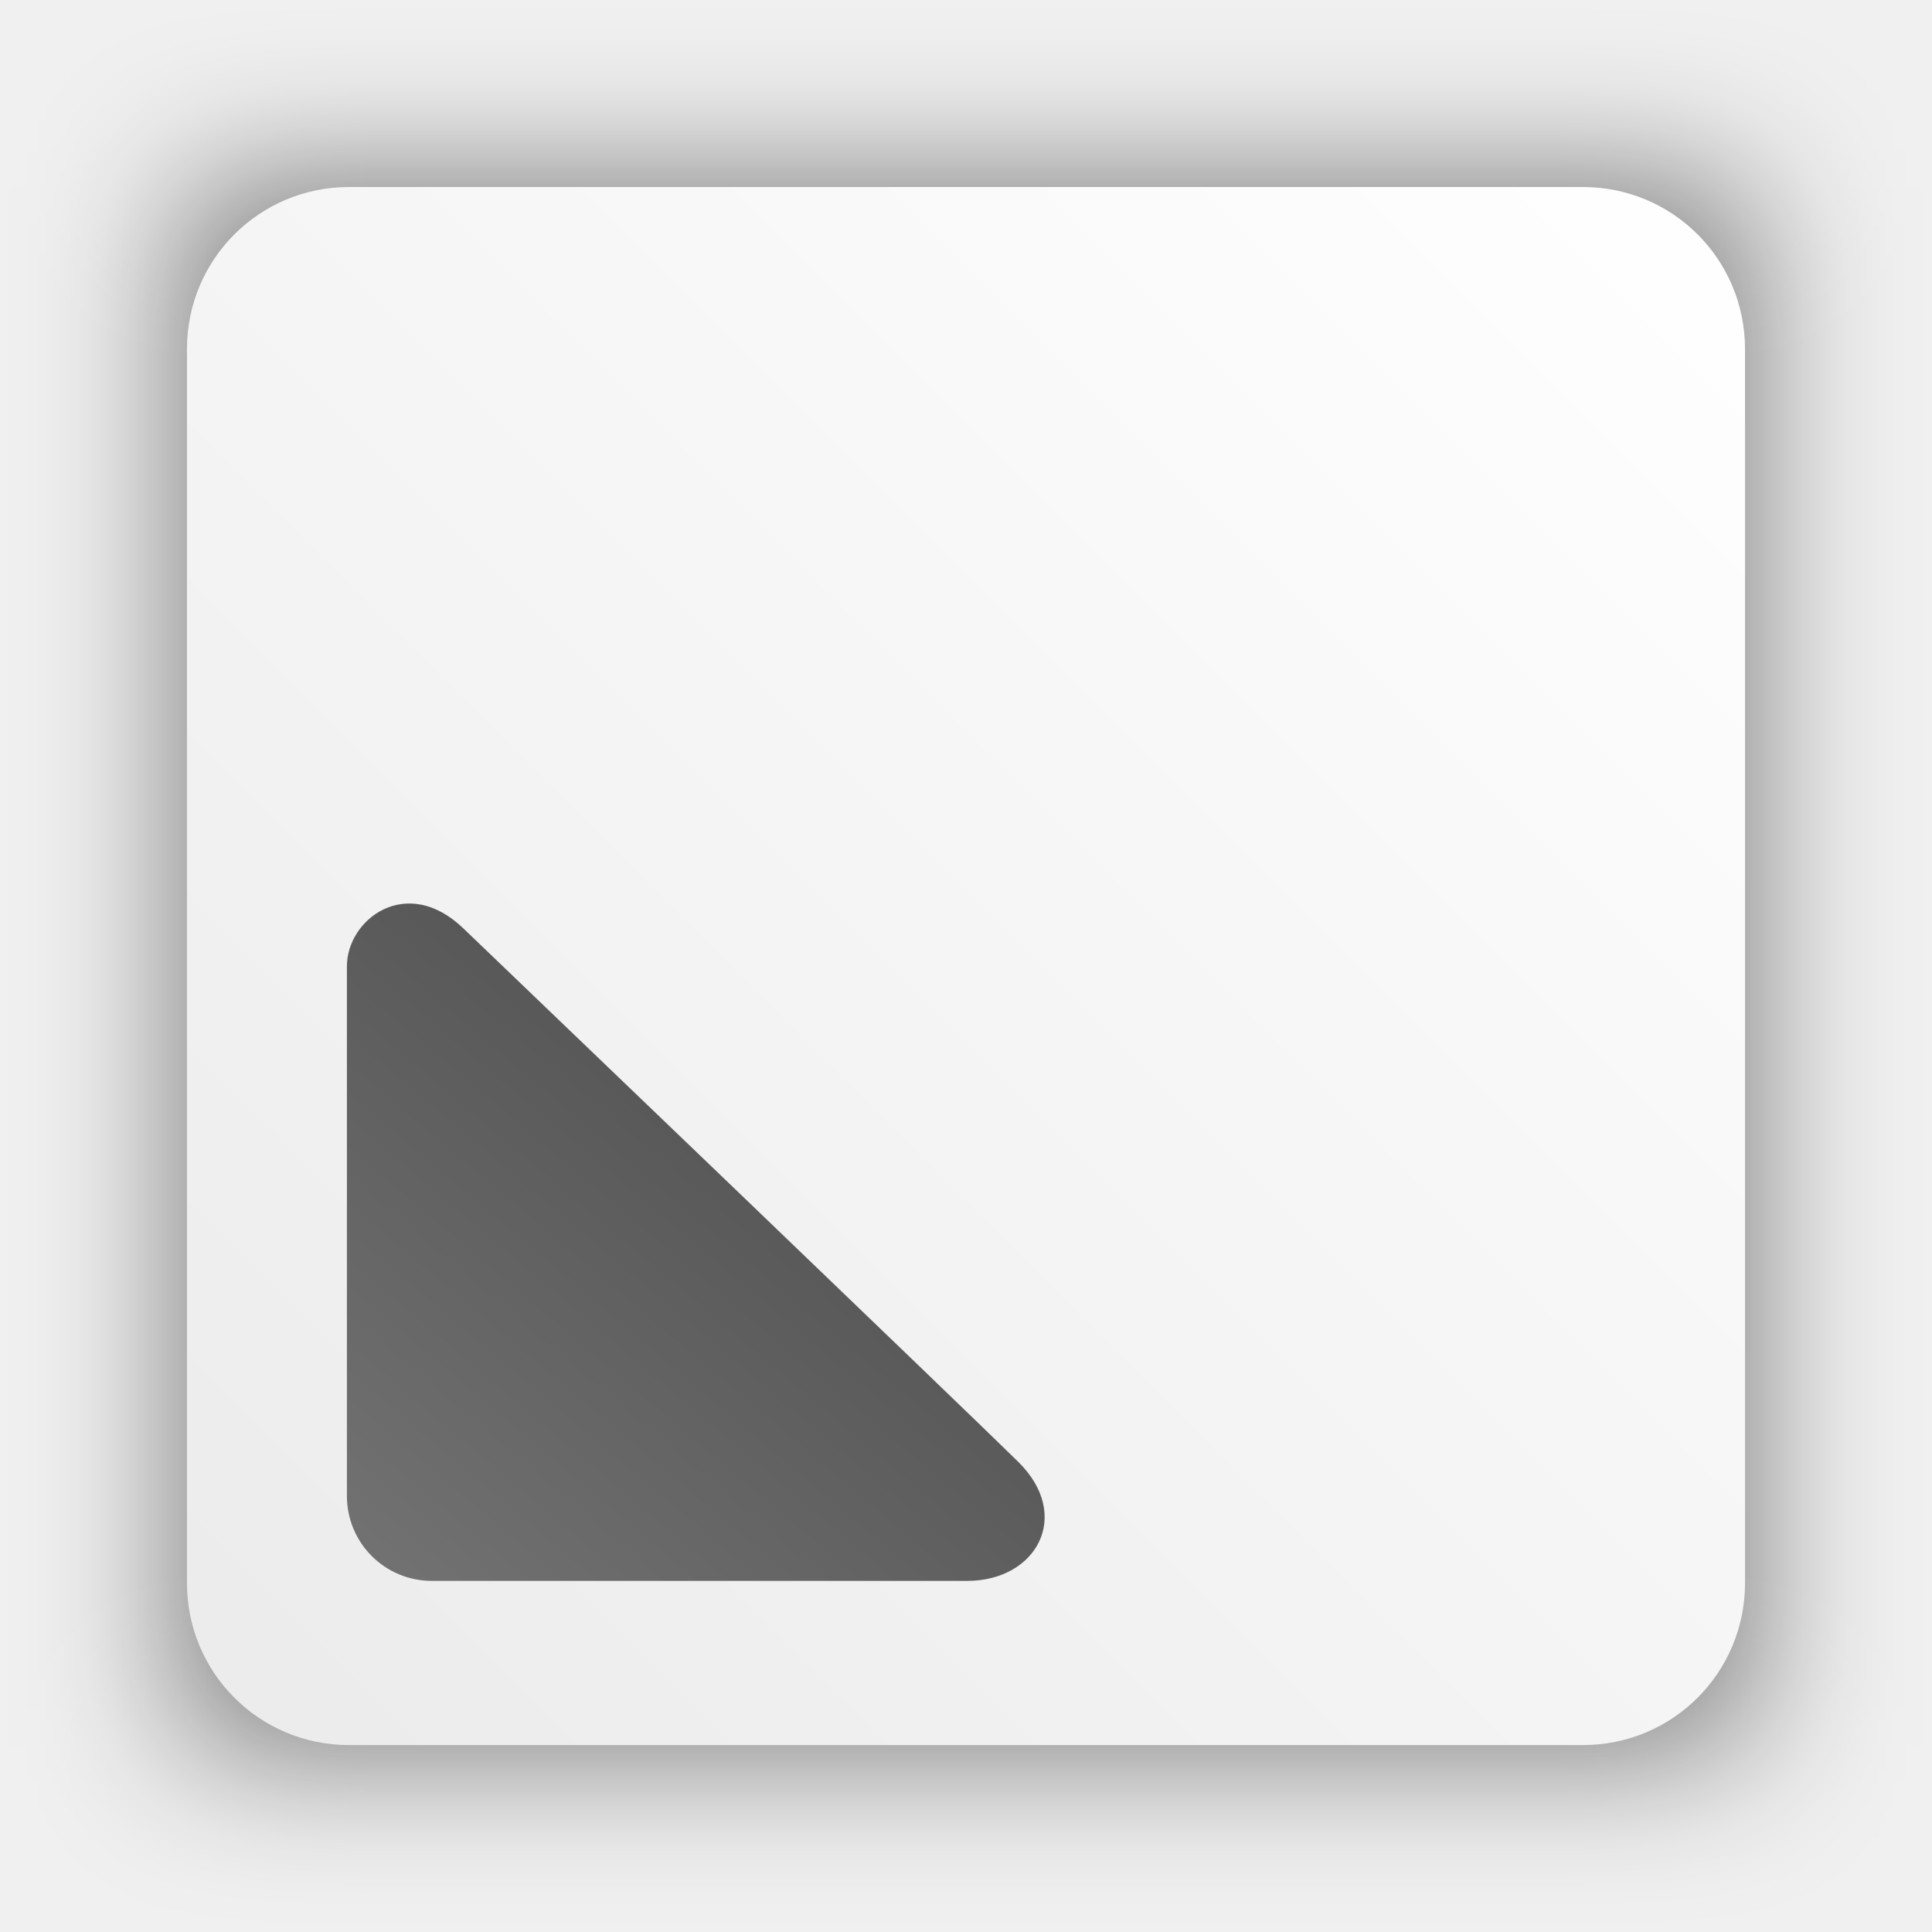
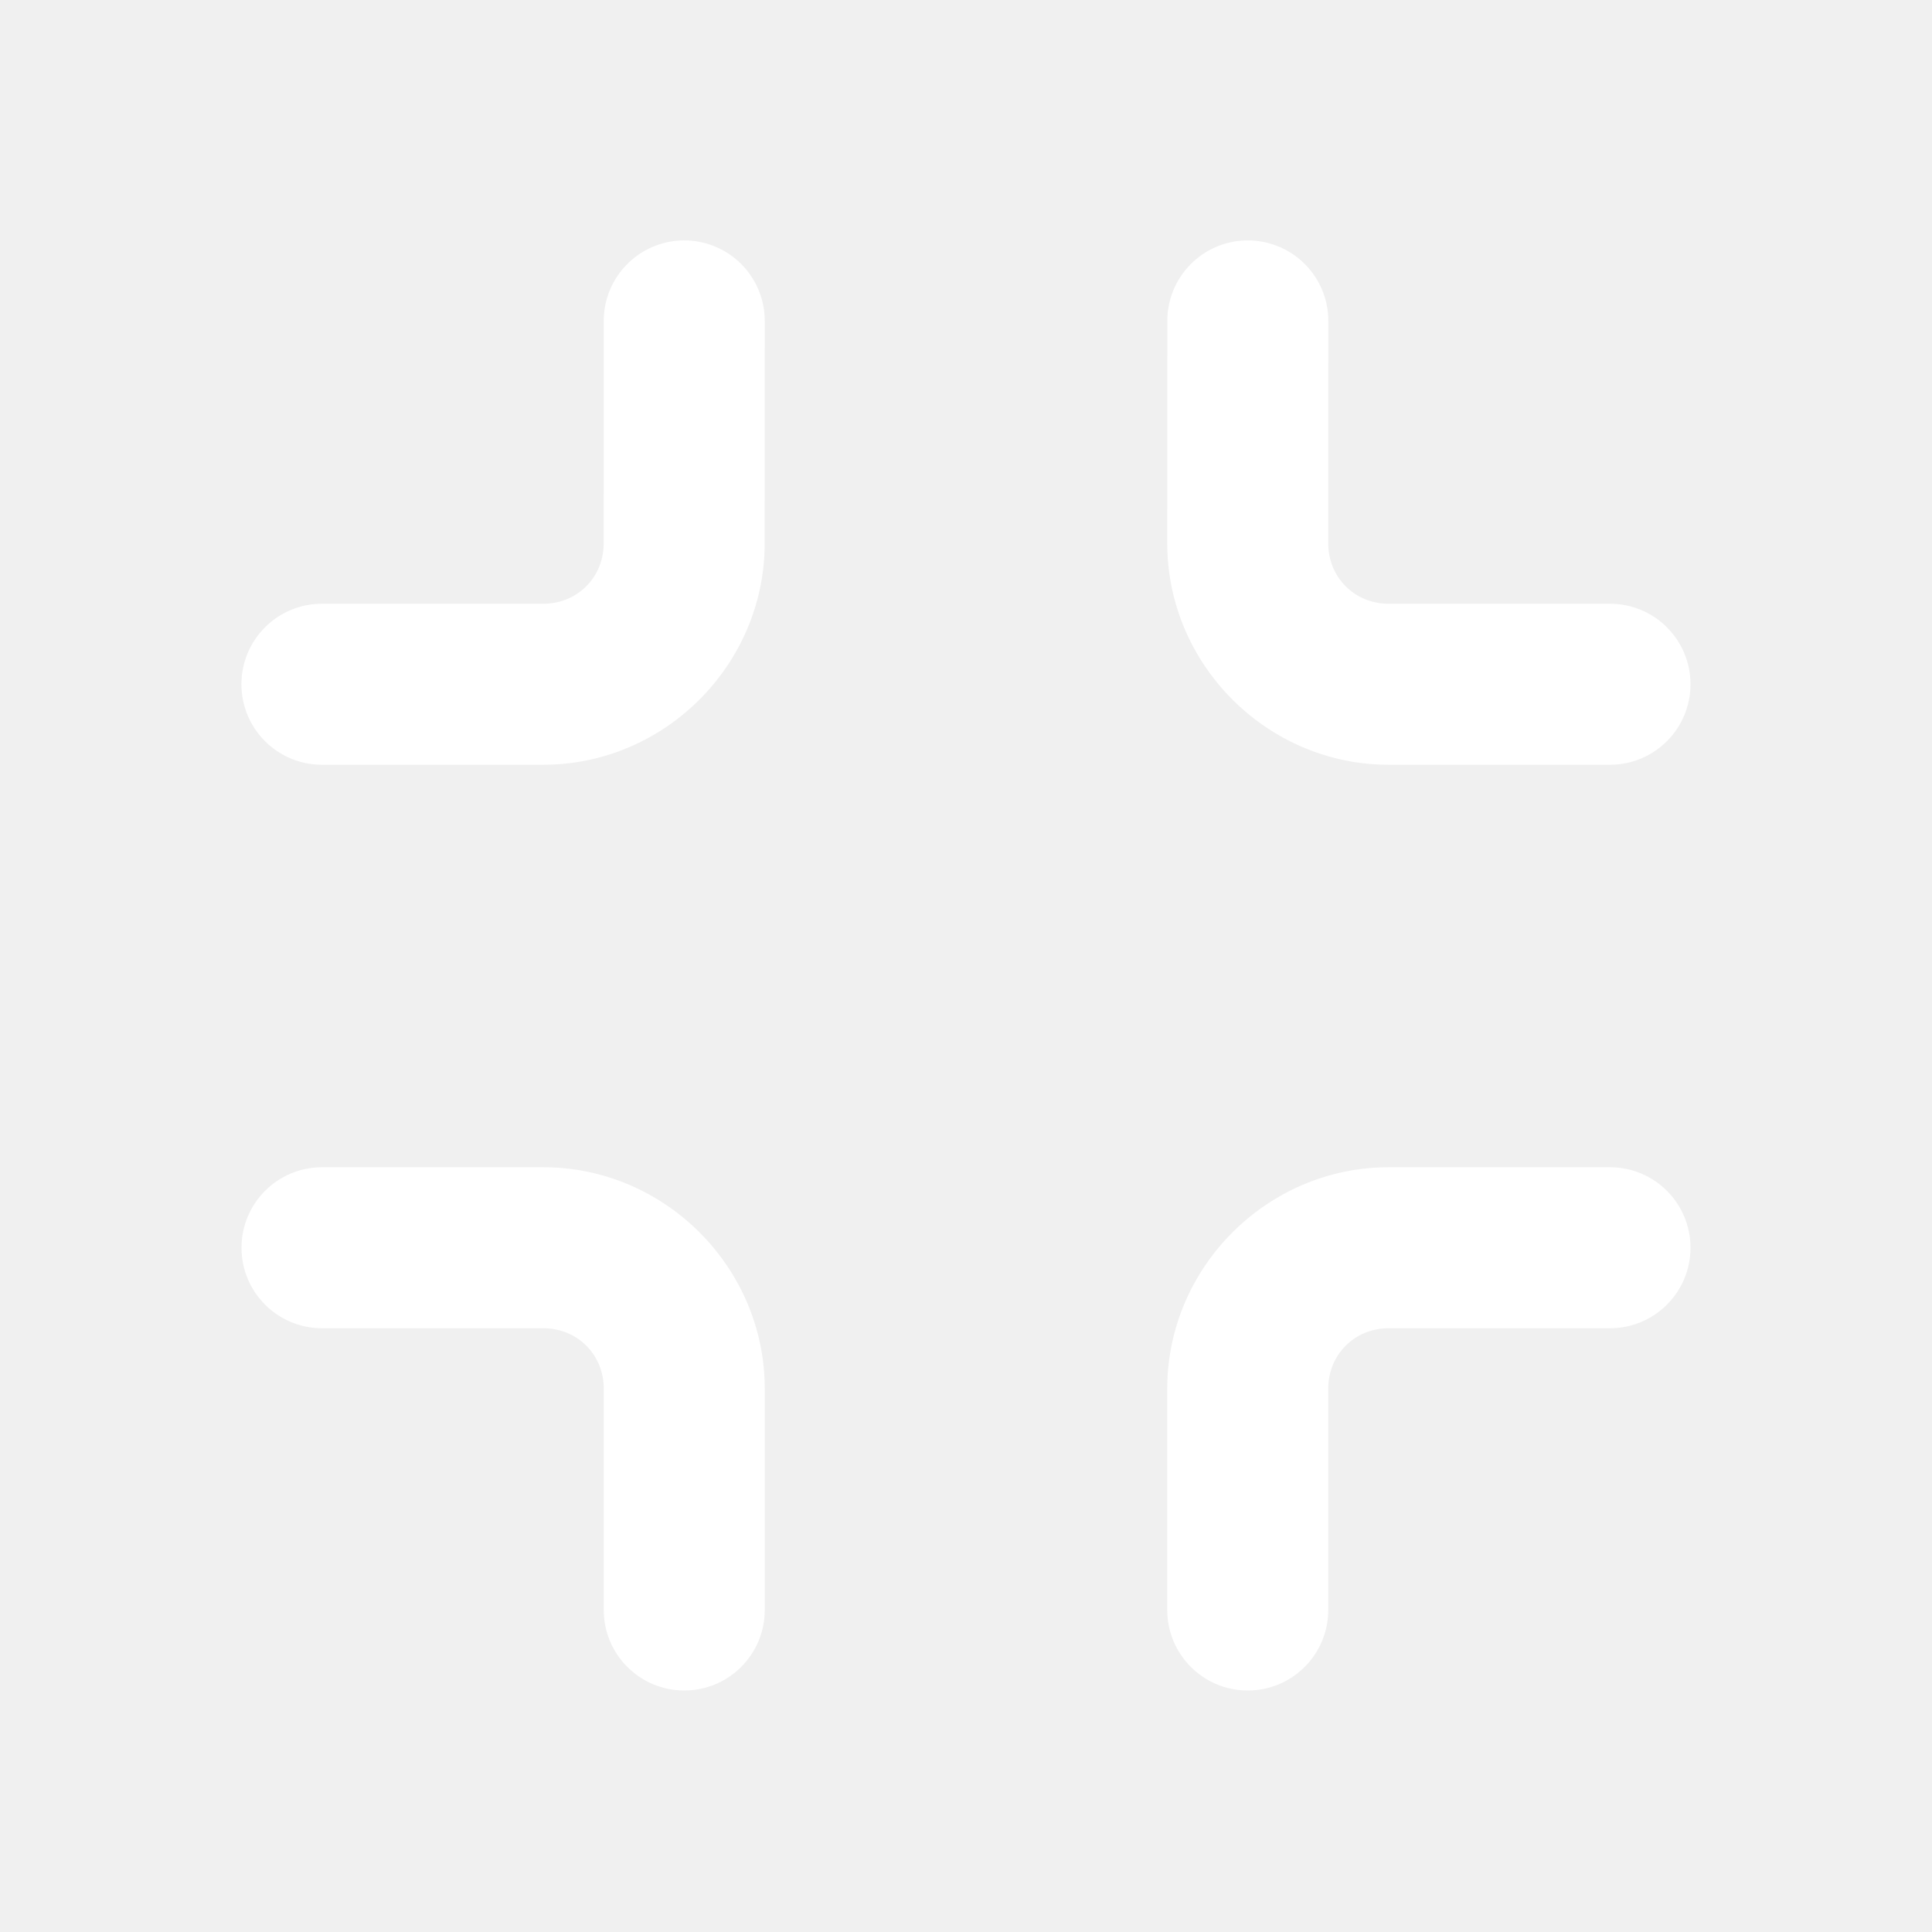
- <svg xmlns="http://www.w3.org/2000/svg" xmlns:xlink="http://www.w3.org/1999/xlink" width="62" height="62" viewBox="0 0 16.404 16.404" version="1.1" id="svg2719">
-   <defs id="defs2713">
-     <linearGradient gradientTransform="rotate(-180,255.6783,614.731)" xlink:href="#linearGradient2768" id="linearGradient2673" x1="501.883" y1="942.955" x2="508.08" y2="935.612" gradientUnits="userSpaceOnUse" />
-     <linearGradient id="linearGradient2768">
-       <stop style="stop-color:#414141;stop-opacity:1" offset="0" id="stop2764" />
-       <stop style="stop-color:#767676;stop-opacity:1" offset="1" id="stop2766" />
-     </linearGradient>
-     <linearGradient gradientTransform="translate(-493.2411,-653.0698)" xlink:href="#linearGradient2648" id="linearGradient2665" x1="495.627" y1="948.01" x2="508.856" y2="934.78" gradientUnits="userSpaceOnUse" />
-     <linearGradient id="linearGradient2648">
-       <stop style="stop-color:#ebebeb;stop-opacity:1" offset="0" id="stop2644" />
-       <stop style="stop-color:#ffffff;stop-opacity:1" offset="1" id="stop2646" />
-     </linearGradient>
-     <filter style="color-interpolation-filters:sRGB" id="filter2688" x="-0.12" width="1.24" y="-0.12" height="1.24">
-       <feGaussianBlur stdDeviation="0.661" id="feGaussianBlur2690" />
-     </filter>
-   </defs>
-   <g id="layer1" transform="translate(0,-280.5958)">
-     <g id="g2754" transform="translate(-0.7985362,0.4727179)">
-       <rect rx="0" ry="1.376" y="281.711" x="2.386" height="13.229" width="13.229" id="rect2614" style="display:inline;opacity:1;fill:#000000;fill-opacity:0.53;fill-rule:nonzero;stroke:none;stroke-width:0.718;stroke-linecap:round;stroke-linejoin:round;stroke-miterlimit:4;stroke-dasharray:none;stroke-dashoffset:0;stroke-opacity:1;paint-order:markers stroke fill;filter:url(#filter2688)" />
-       <path id="rect2603" d="M 3.762,281.711 H 14.239 c 0.762,0 1.376,0.614 1.376,1.376 v 10.477 c 0,0.762 -0.614,1.376 -1.376,1.376 H 3.762 c -0.762,0 -1.376,-0.614 -1.376,-1.376 v -10.477 c 0,-0.762 0.614,-1.376 1.376,-1.376 z" style="display:inline;opacity:1;fill:url(#linearGradient2665);fill-opacity:1;fill-rule:nonzero;stroke:none;stroke-width:0.718;stroke-linecap:round;stroke-linejoin:round;stroke-miterlimit:4;stroke-dasharray:none;stroke-dashoffset:0;stroke-opacity:1;paint-order:markers stroke fill" />
-       <path id="rect2605" d="M 9.009,293.546 H 4.466 c -0.4,0 -0.722,-0.322 -0.722,-0.722 v -4.496 c 0,-0.4 0.506,-0.784 0.987,-0.324 0.48,0.46 4.25,4.075 4.713,4.531 0.463,0.456 0.156,1.011 -0.434,1.011 z" style="display:inline;opacity:1;fill:url(#linearGradient2673);fill-opacity:1;fill-rule:nonzero;stroke:none;stroke-width:0.8;stroke-linecap:round;stroke-linejoin:round;stroke-miterlimit:4;stroke-dasharray:none;stroke-dashoffset:0;stroke-opacity:1;paint-order:markers stroke fill" />
-     </g>
-   </g>
+ <svg xmlns="http://www.w3.org/2000/svg" viewBox="0 0 48 48" width="144" height="144">
+   <path d="M16.971 5.973 A 2 2 0 0 0 15 8L14.998 13.5C14.998 14.345 14.343 15 13.498 15L7.998 15 A 2 2 0 1 0 7.998 19L13.498 19C16.513 19 18.998 16.515 18.998 13.5L19 8 A 2 2 0 0 0 16.971 5.973 z M 30.971 5.973 A 2 2 0 0 0 29.002 8L29 13.5C29 16.515 31.485 19 34.5 19L40 19 A 2 2 0 1 0 40 15L34.5 15C33.655 15 33 14.345 33 13.5L33.002 8 A 2 2 0 0 0 30.971 5.973 z M 8 29 A 2 2 0 1 0 8 33L13.5 33C14.345 33 15 33.655 15 34.5L15 40 A 2 2 0 1 0 19 40L19 34.5C19 31.485 16.515 29 13.5 29L8 29 z M 34.5 29C31.485 29 29 31.485 29 34.5L29 40 A 2 2 0 1 0 33 40L33 34.5C33 33.655 33.655 33 34.5 33L40 33 A 2 2 0 1 0 40 29L34.5 29 z" fill="#FFFFFF" />
</svg>
